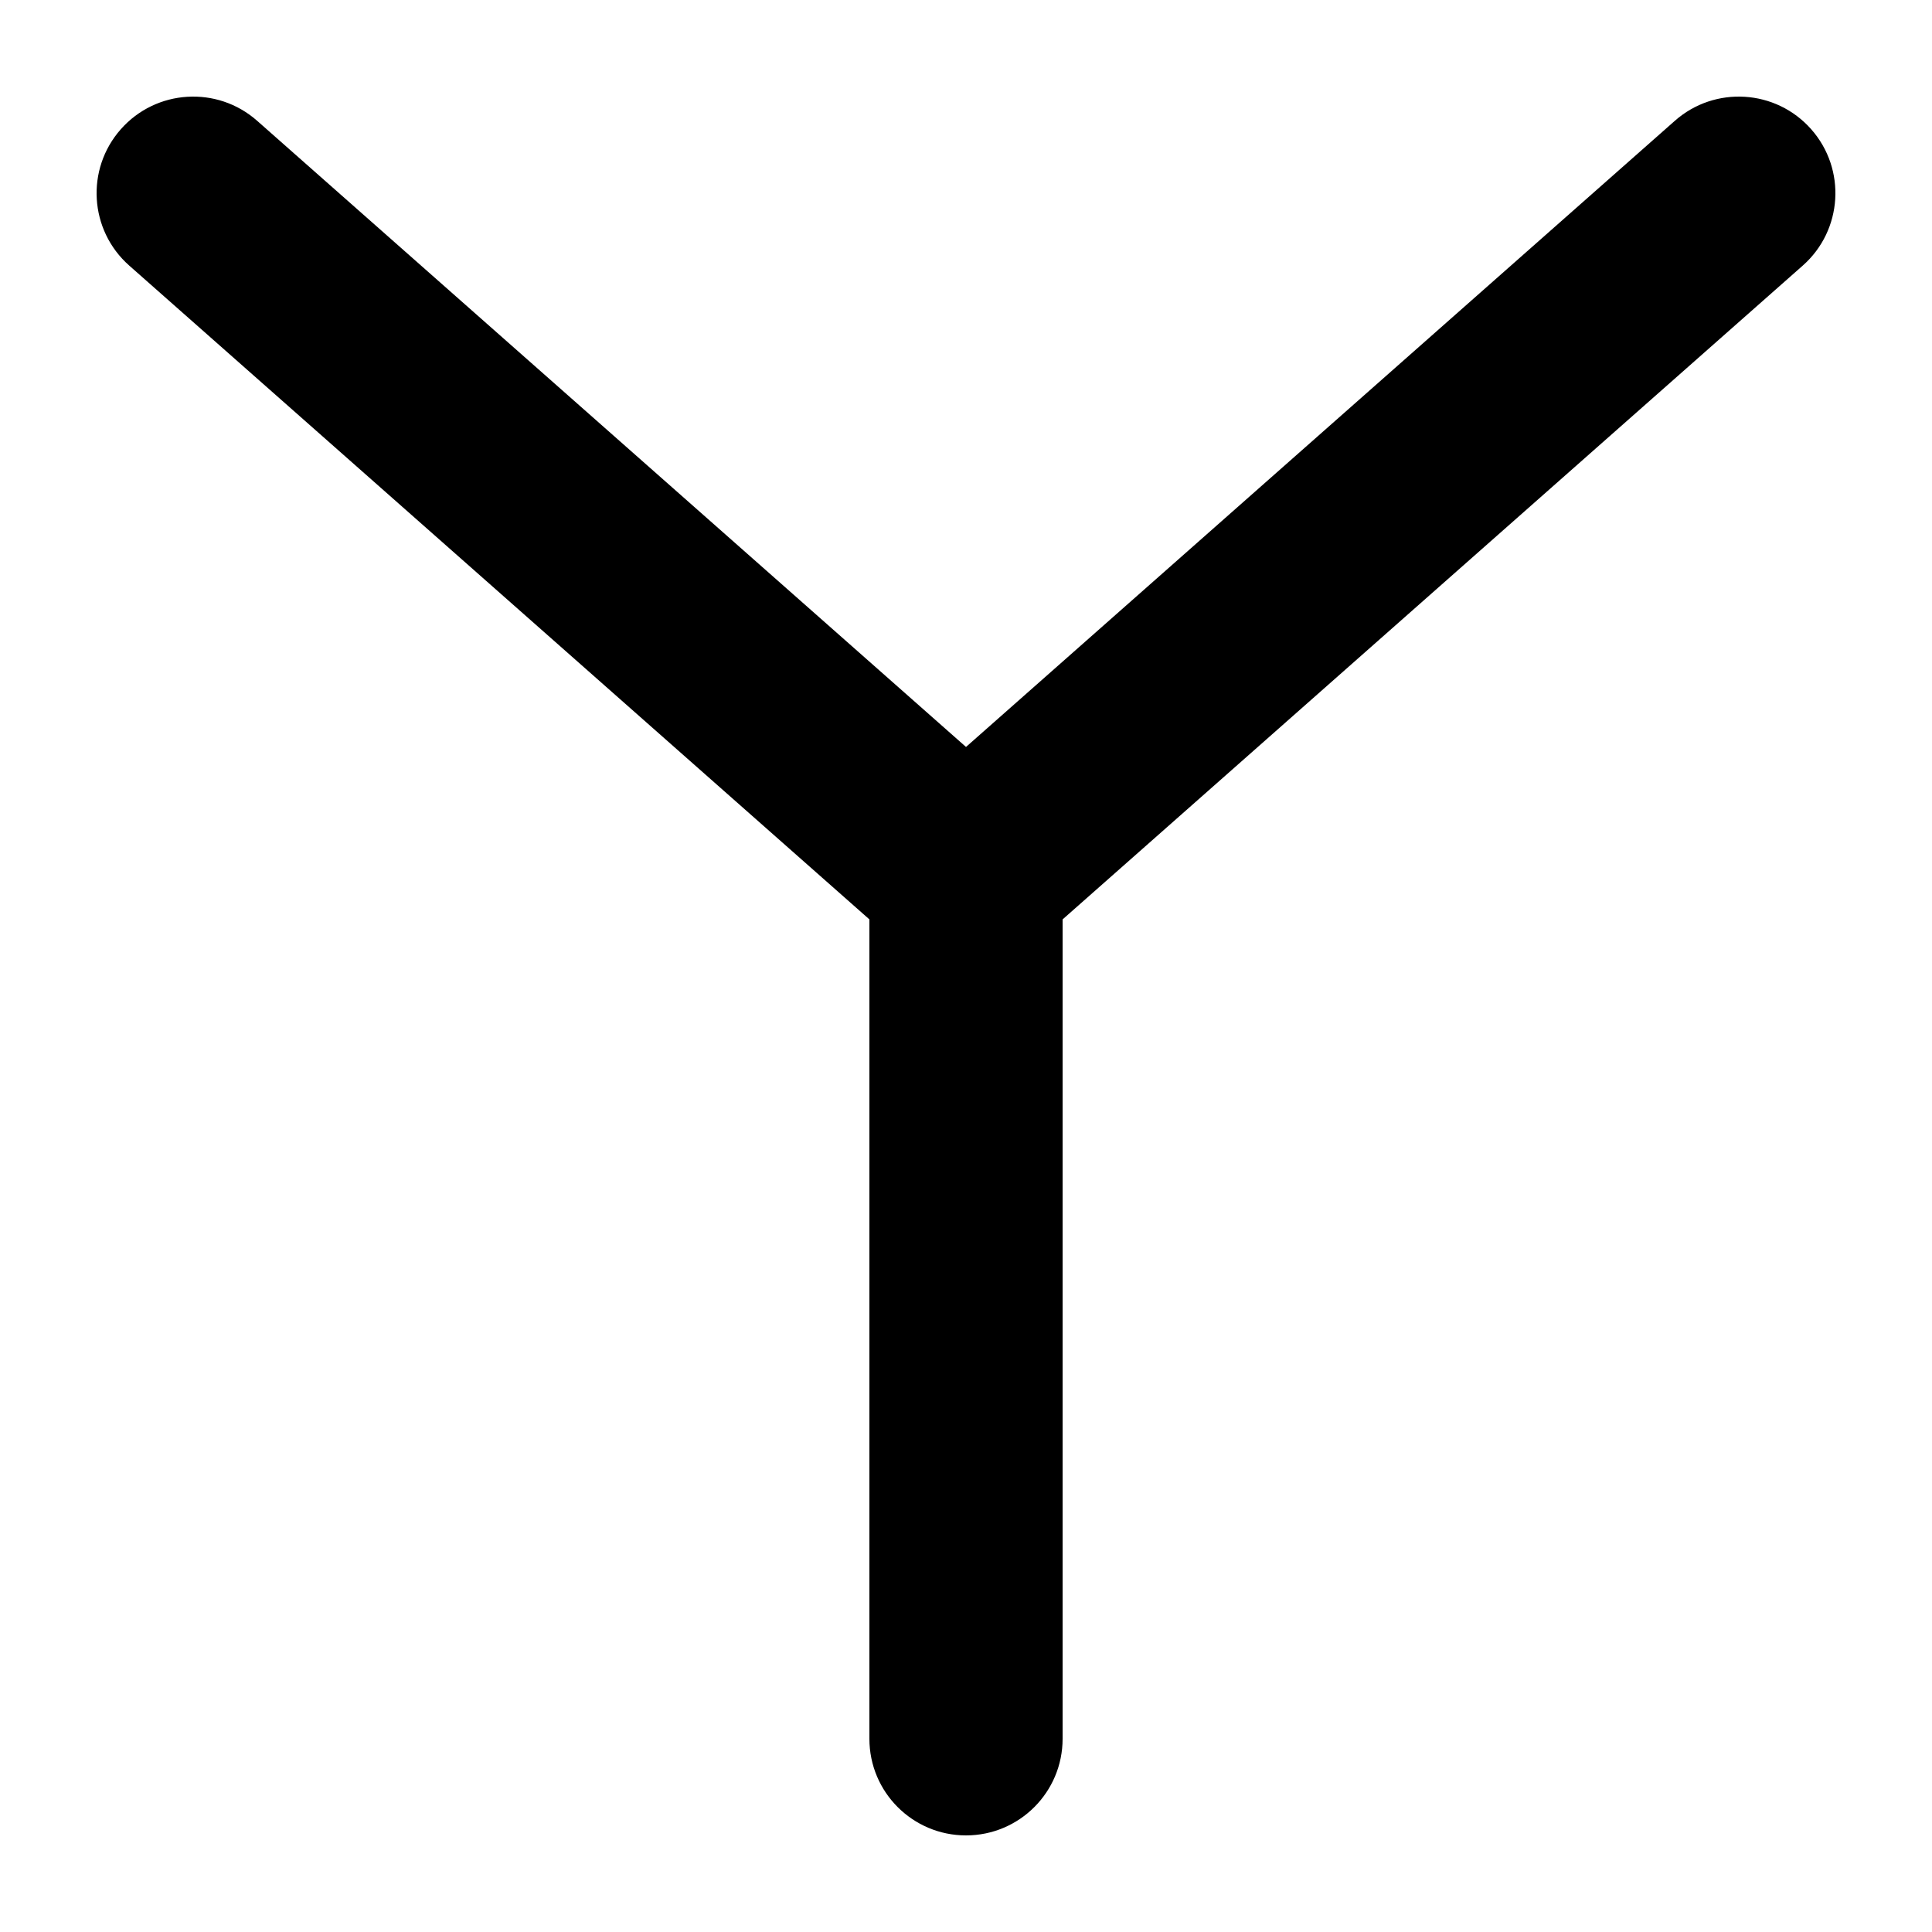
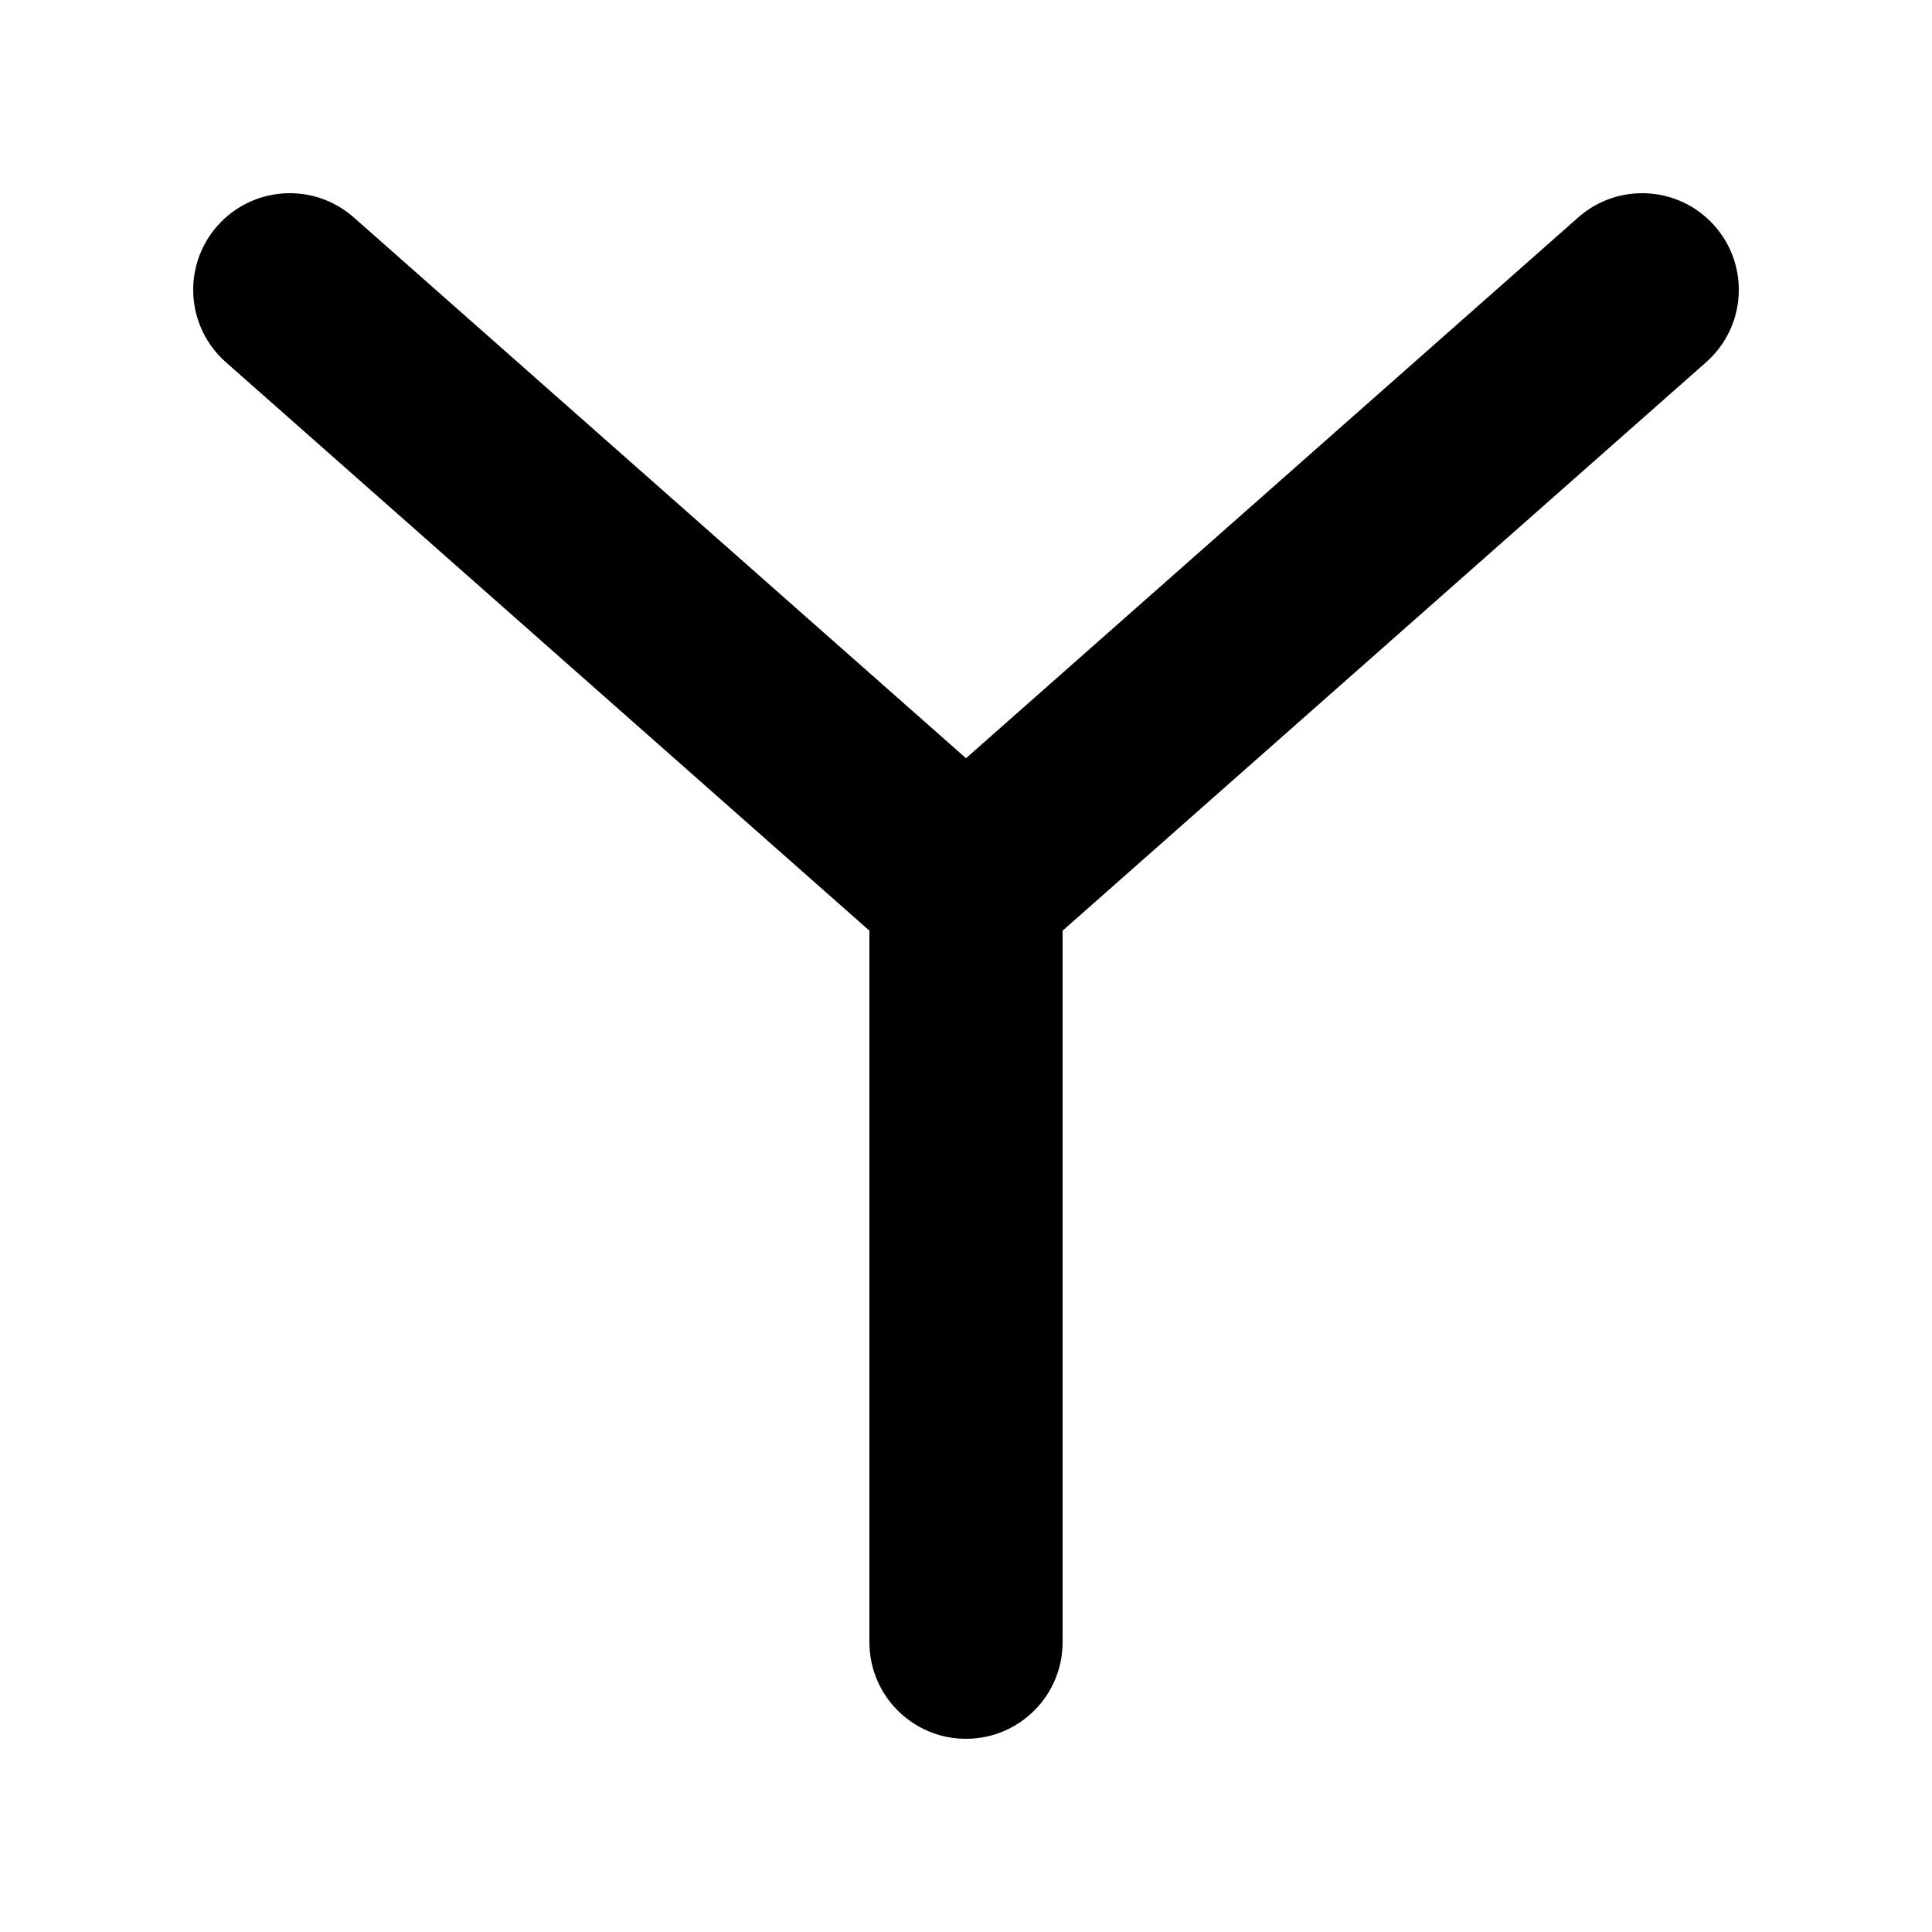
<svg xmlns="http://www.w3.org/2000/svg" width="1000" height="1000" viewBox="0 0 1000 1000" fill="none">
  <g id="F1907&#09;ANU">
    <rect width="1000" height="1000" fill="white" />
-     <path id="Vector 10 (Stroke)" fill-rule="evenodd" clip-rule="evenodd" d="M62.527 66.898C80.808 46.202 112.406 44.245 133.102 62.526L500.001 386.62L866.899 62.526C887.595 44.245 919.193 46.202 937.474 66.898C955.756 87.594 953.798 119.192 933.102 137.474L550.001 475.88V900C550.001 927.614 527.615 950 500.001 950C472.386 950 450.001 927.614 450.001 900V475.88L66.899 137.474C46.203 119.192 44.245 87.594 62.527 66.898Z" fill="black" />
+     <path id="Vector 10 (Stroke)" fill-rule="evenodd" clip-rule="evenodd" d="M112.527 116.898C130.809 96.202 162.406 94.245 183.102 112.526L500.001 392.453L816.899 112.526C837.595 94.245 869.193 96.202 887.474 116.898C905.756 137.594 903.798 169.192 883.102 187.474L550.001 481.713V850C550.001 877.614 527.615 900 500.001 900C472.386 900 450.001 877.614 450.001 850V481.713L116.899 187.474C96.203 169.192 94.245 137.594 112.527 116.898Z" fill="black" />
  </g>
</svg>
